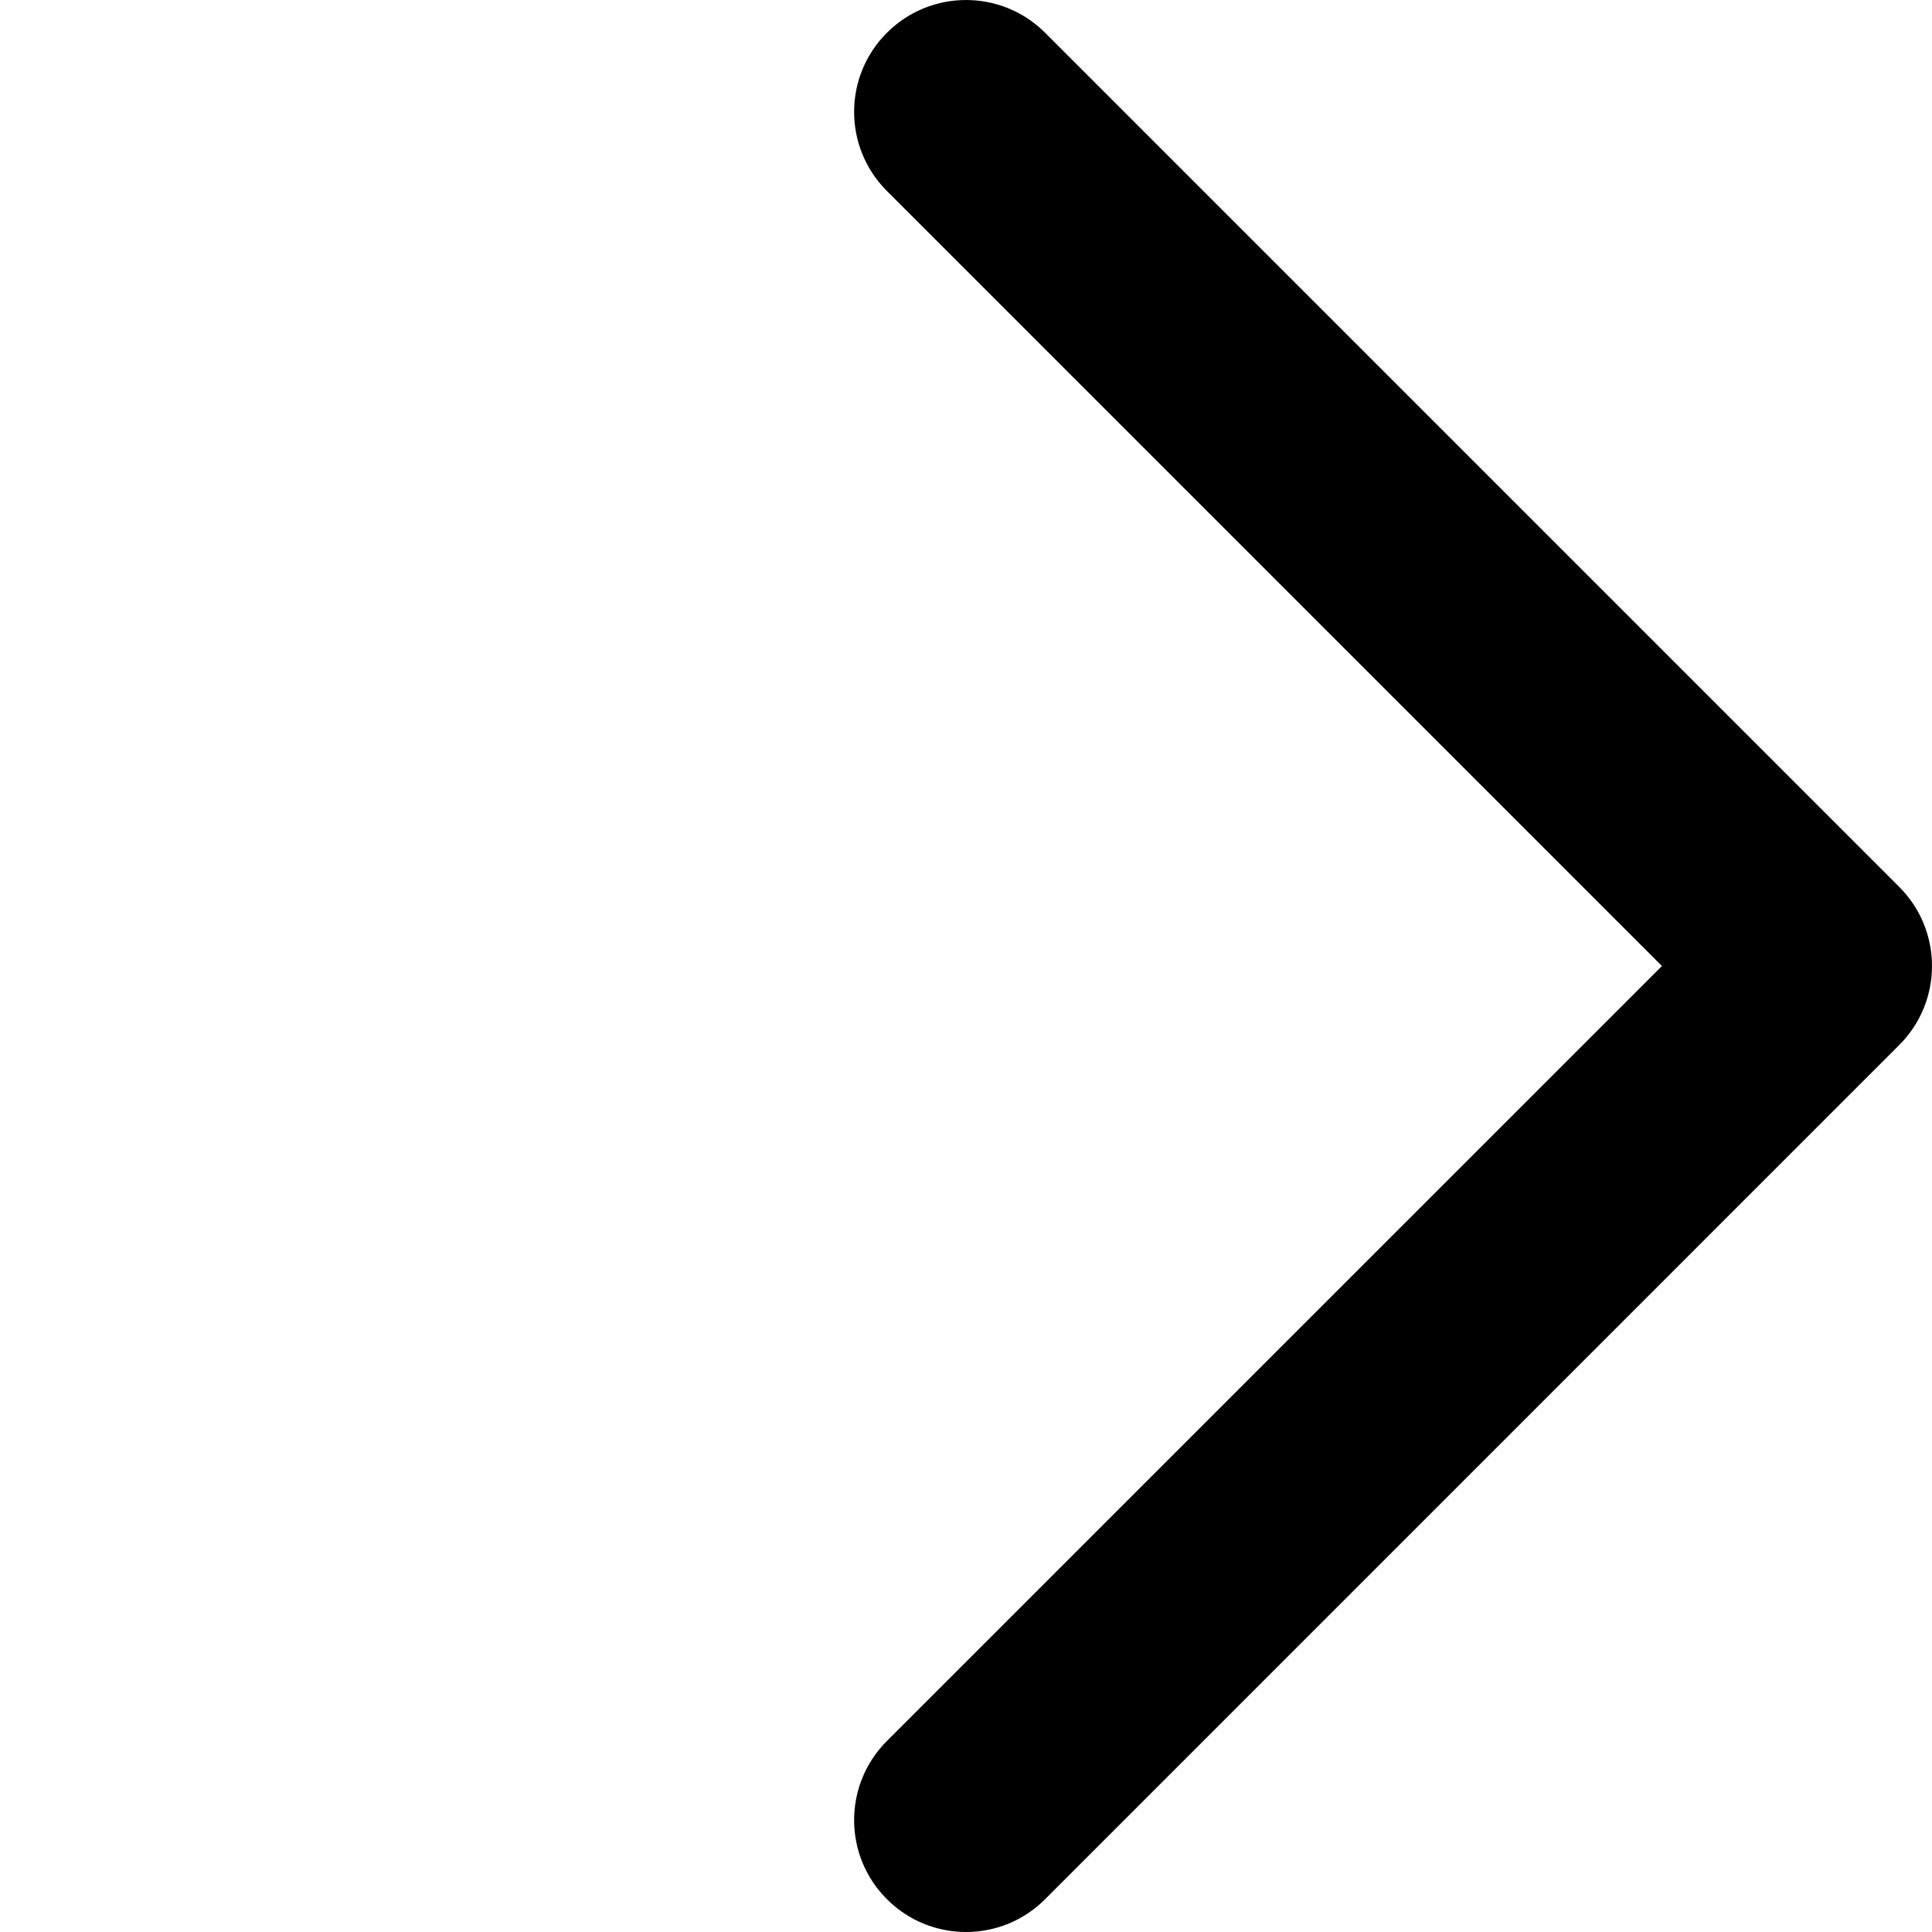
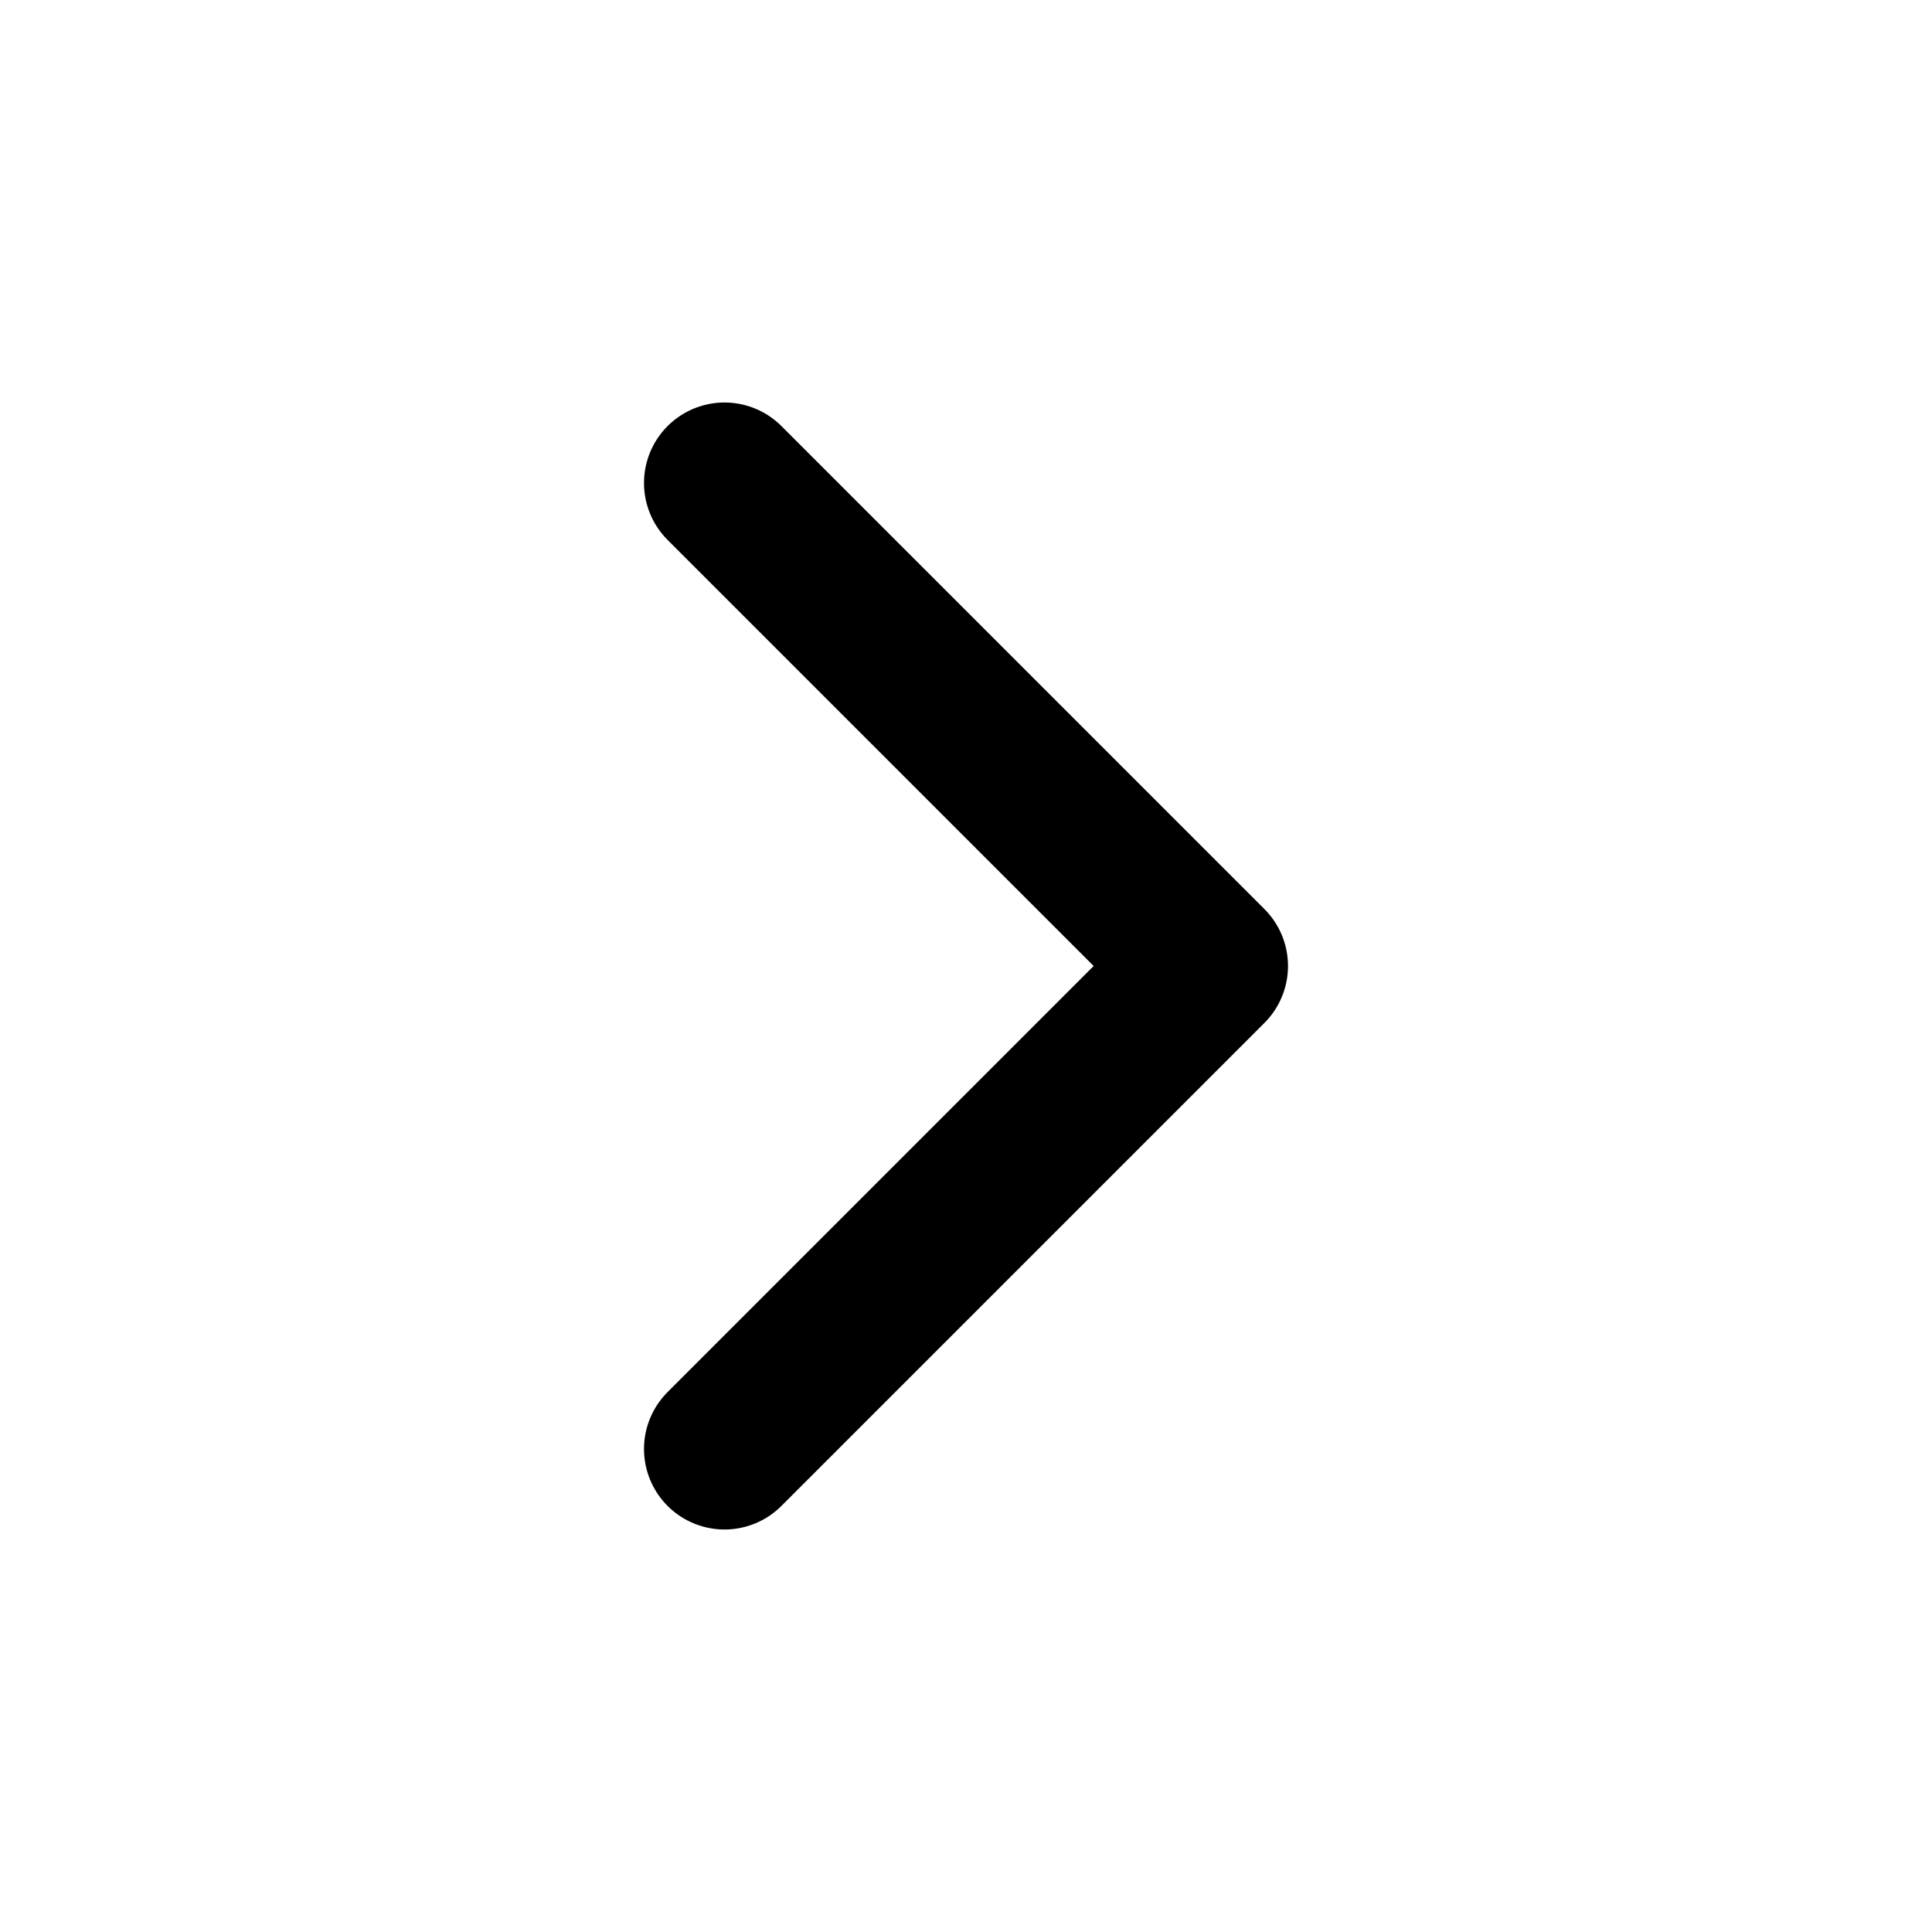
- <svg xmlns="http://www.w3.org/2000/svg" height="800.002" width="800.002" version="1.1" id="Capa_1" viewBox="0 0 185.344 185.343" xml:space="preserve">
-   <defs id="defs11" />
-   <g id="g6" transform="translate(-81.938,5e-4)">
-     <g id="g4" style="stroke-width:1;stroke-miterlimit:4;stroke-dasharray:none;opacity:1;fill:currentColor;fill-opacity:1" transform="rotate(-90,174.6096,51.70188)">
-       <path d="m 40.968,51.707 c 0,-2.741 1.044,-5.493 3.149,-7.593 4.194,-4.194 10.981,-4.194 15.175,0 l 74.347,74.352 74.352,-74.352 c 4.194,-4.194 10.987,-4.194 15.175,0 4.194,4.194 4.194,10.987 0,15.18 l -81.934,81.934 c -4.194,4.194 -10.987,4.194 -15.175,0 l -81.939,-81.934 c -2.1,-2.093 -3.15,-4.84 -3.15,-7.587 z" id="path2" style="opacity:1;fill:currentColor;fill-opacity:1;stroke-width:1;stroke-miterlimit:4;stroke-dasharray:none" />
-     </g>
-   </g>
+ <svg xmlns="http://www.w3.org/2000/svg" width="24" height="24" viewBox="0 0 24 24" fill="none" stroke="currentColor" stroke-width="2" stroke-linecap="round" stroke-linejoin="round" class="lucide lucide-chevron-right-icon lucide-chevron-right">
+   <path d="m9 18 6-6-6-6" />
</svg>
